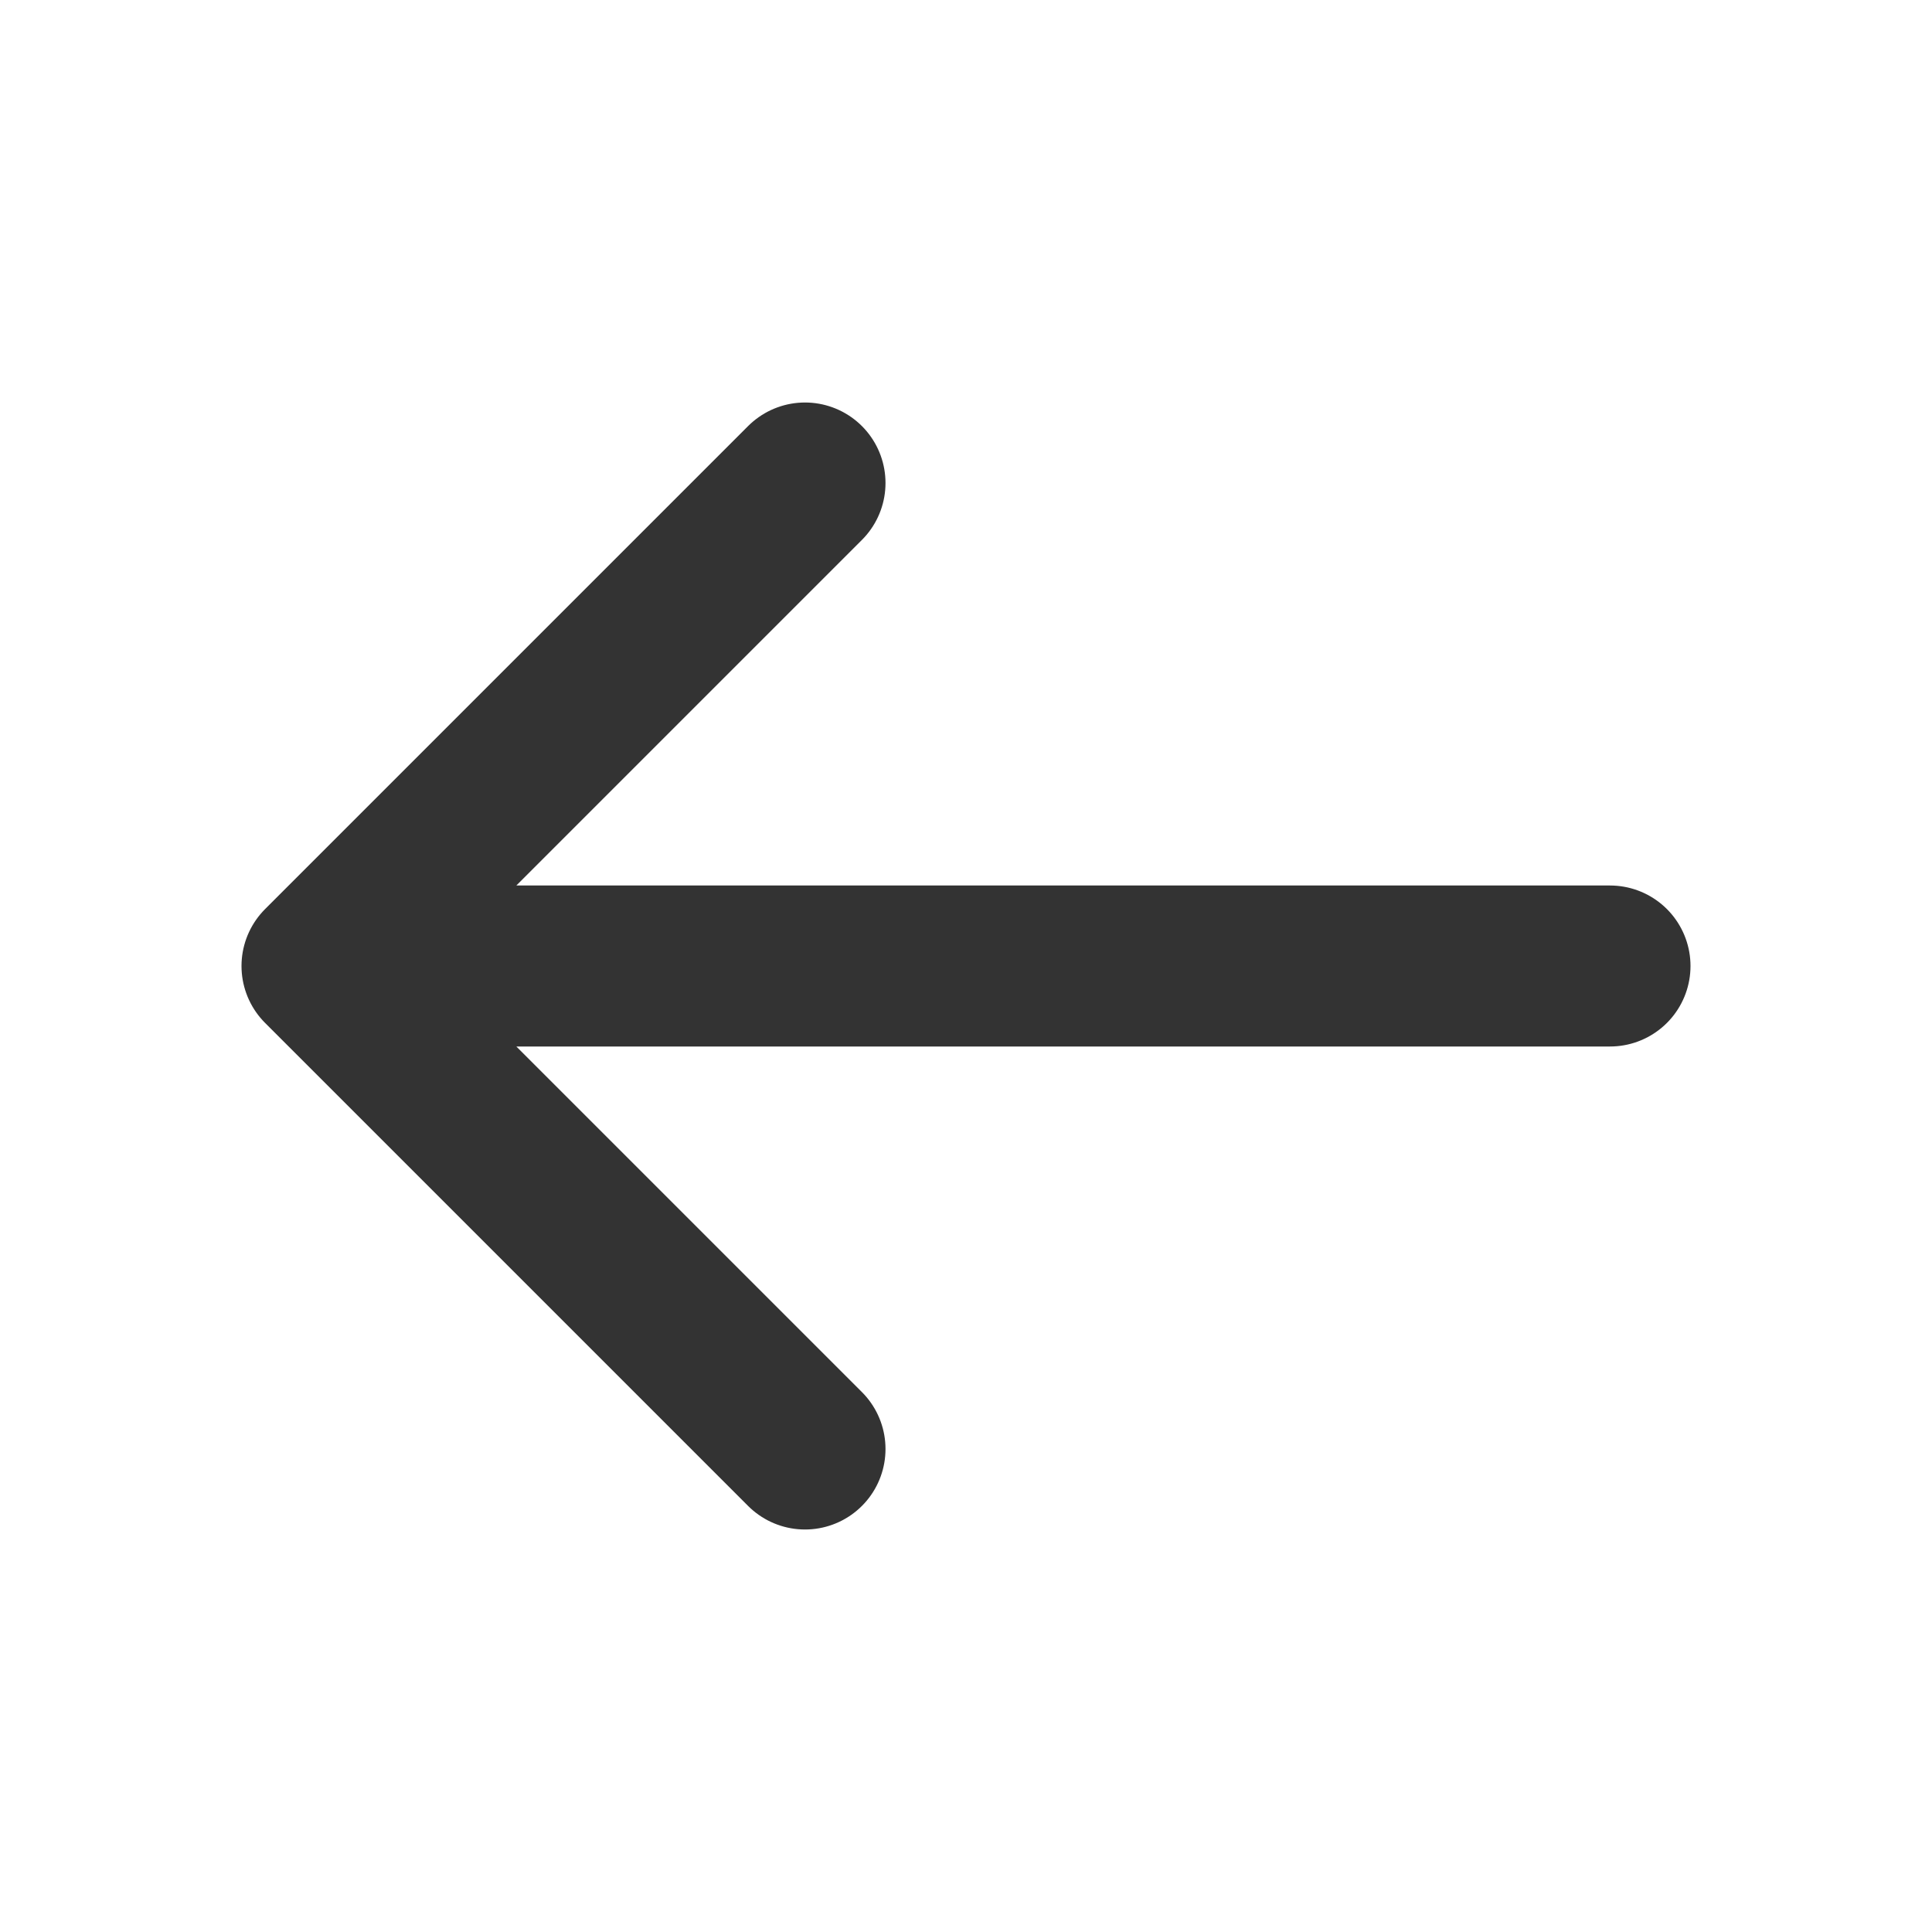
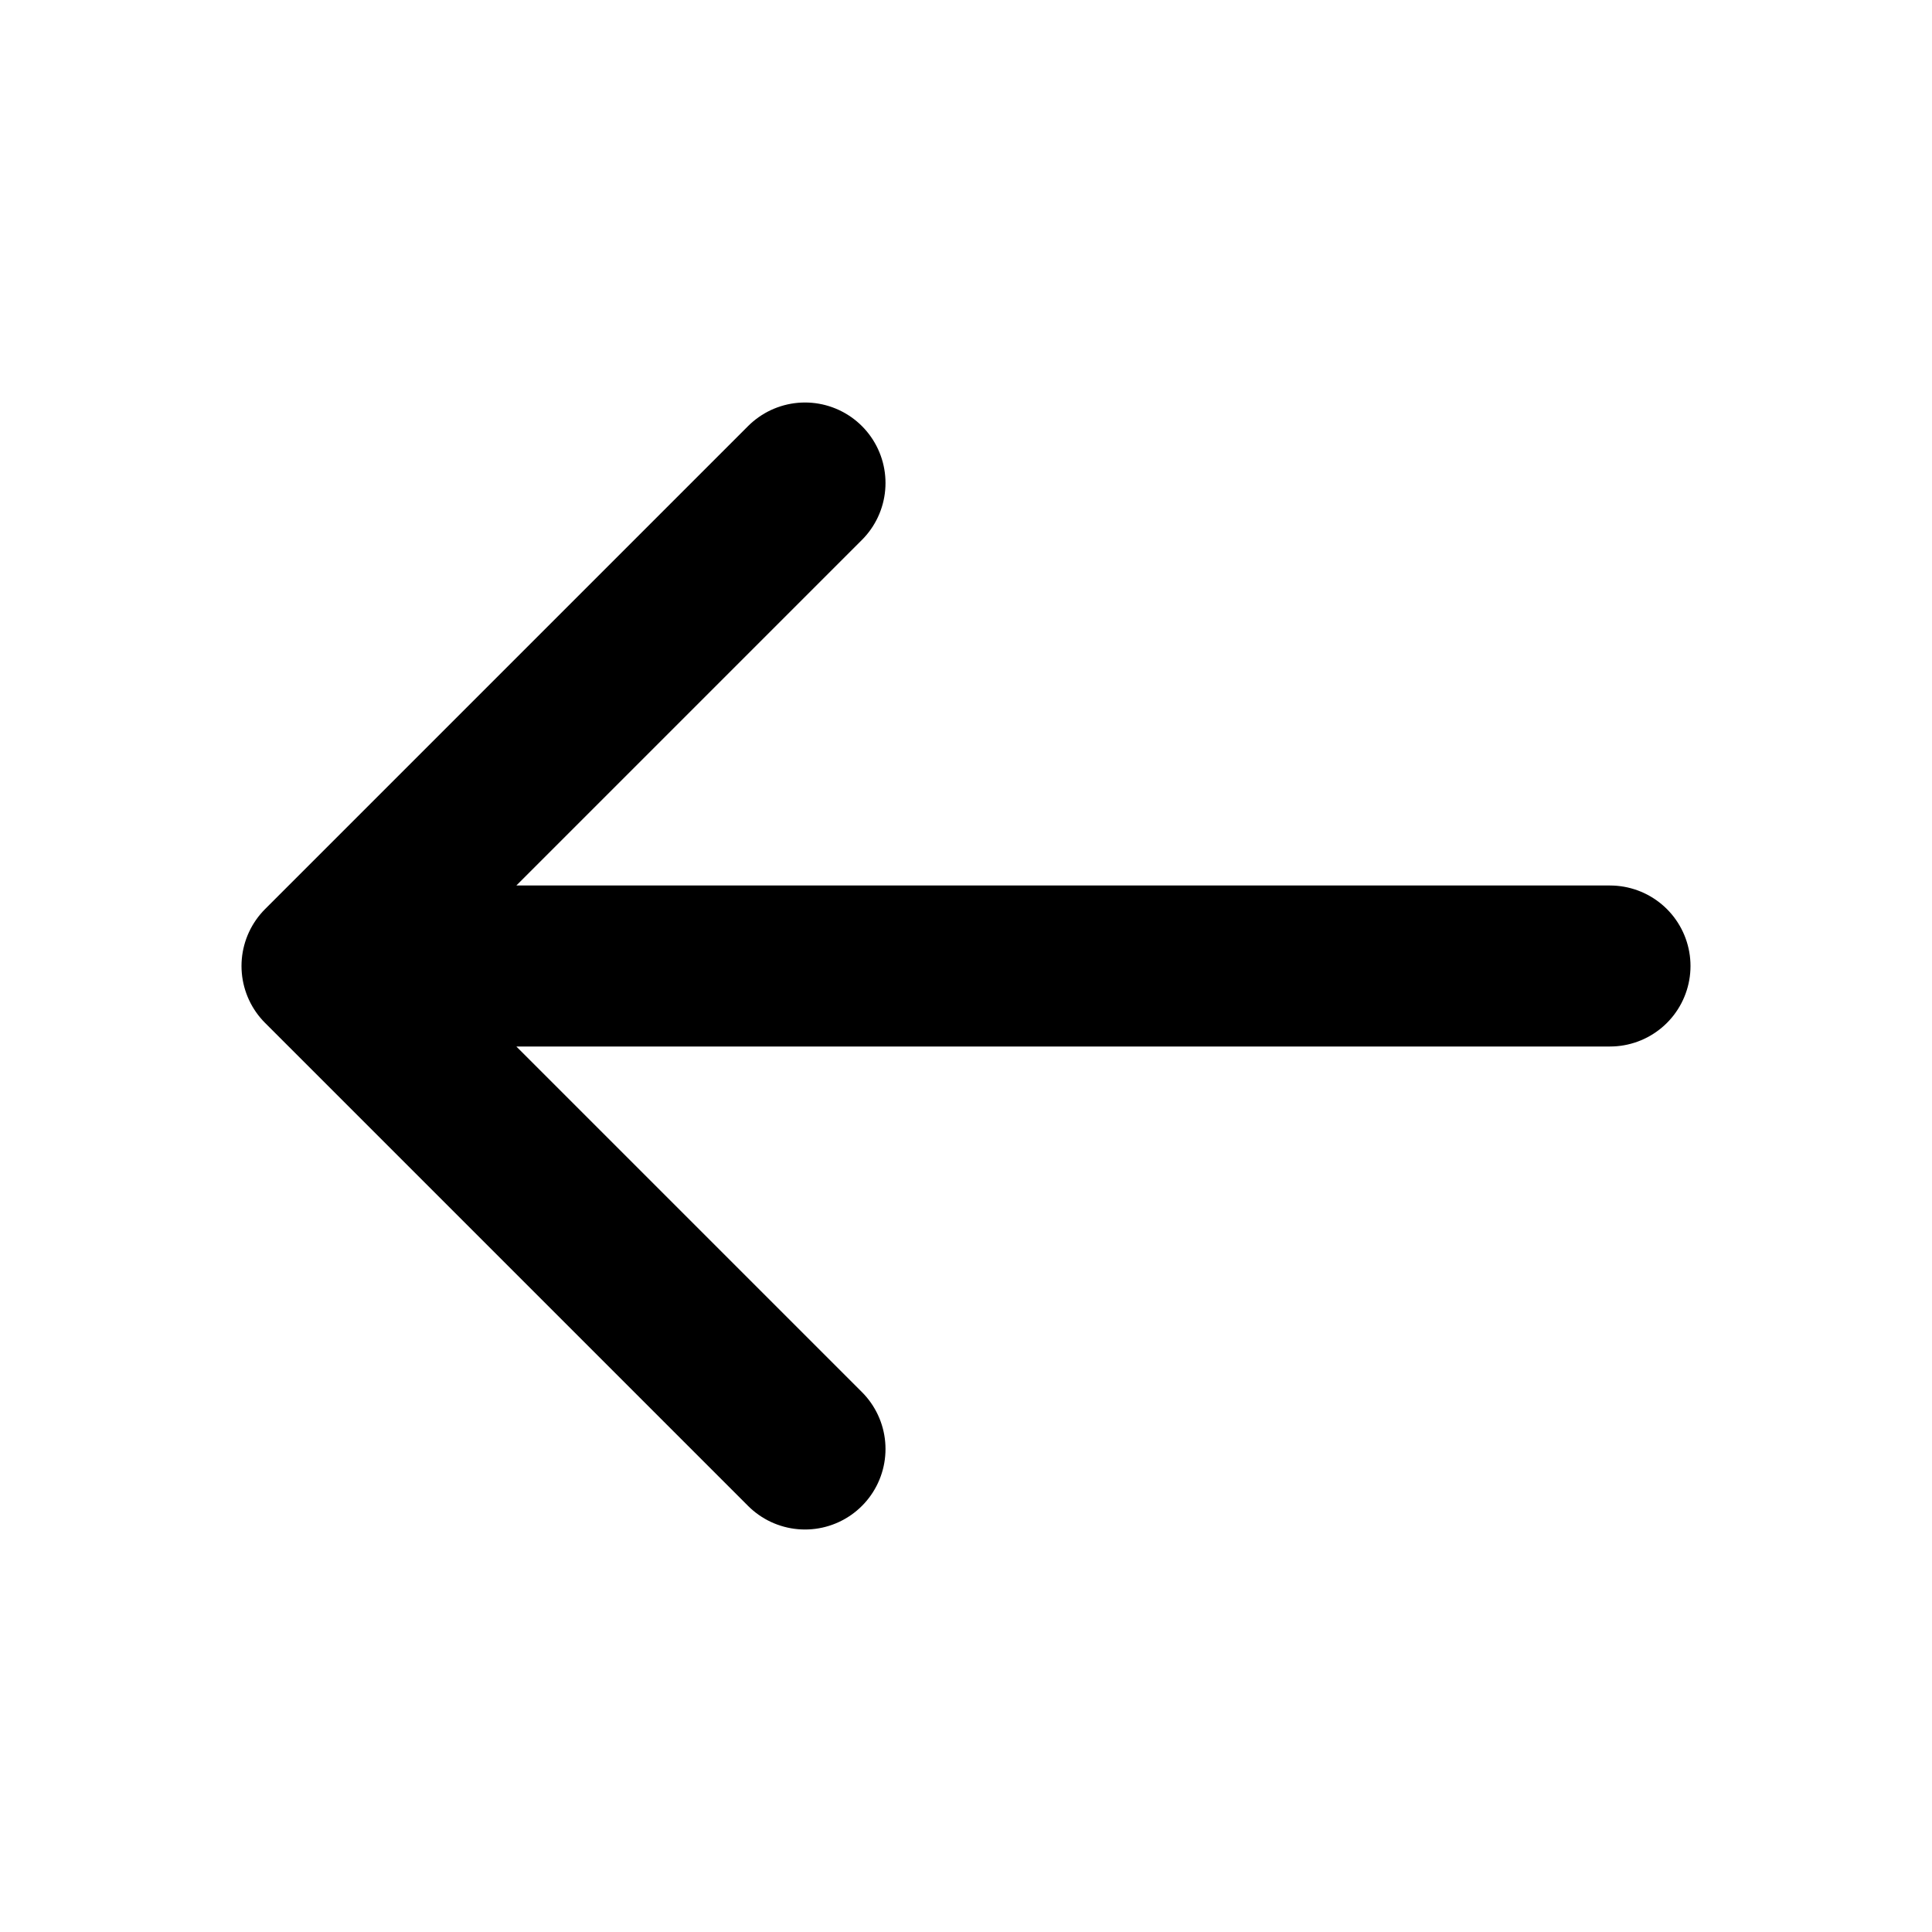
<svg xmlns="http://www.w3.org/2000/svg" width="24" height="24" viewBox="0 0 24 24" fill="none">
-   <path d="M20 12H4M4 12L10 18M4 12L10 6" stroke="#333333" stroke-width="2" stroke-linecap="round" stroke-linejoin="round" />
+   <path d="M20 12H4M4 12L10 18M4 12L10 6" stroke="currentColor" stroke-width="2" stroke-linecap="round" stroke-linejoin="round" />
</svg>
